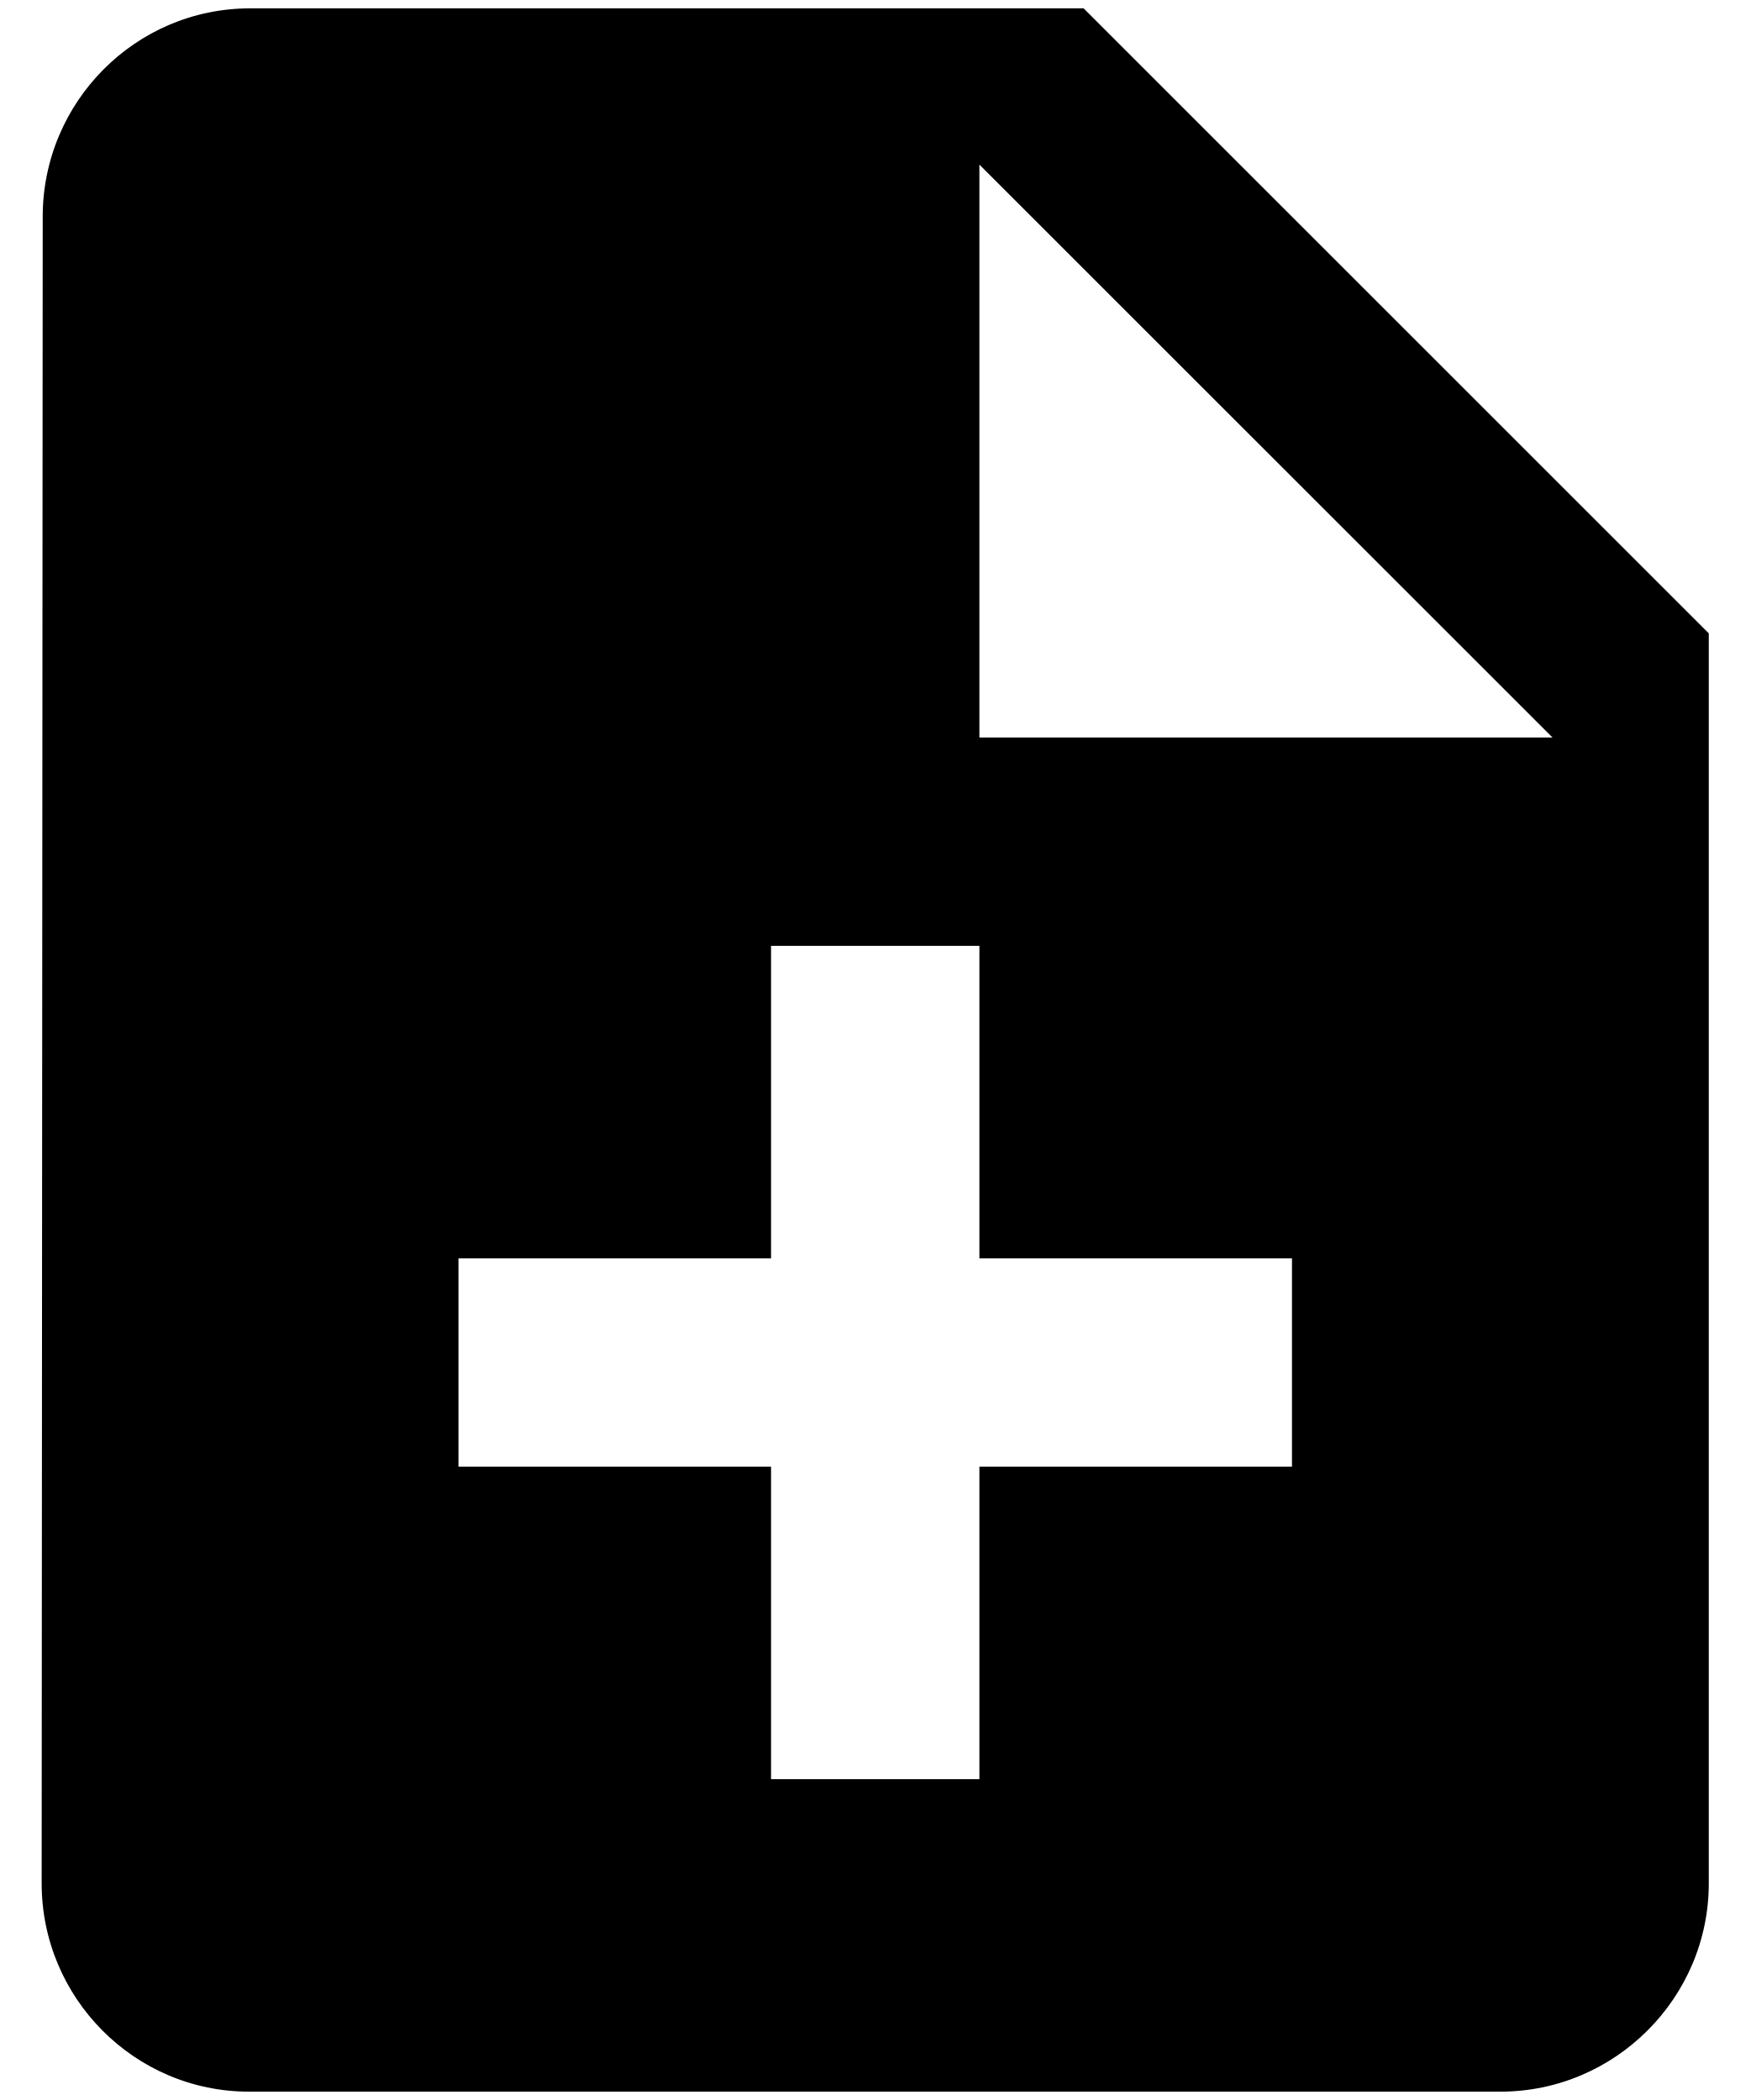
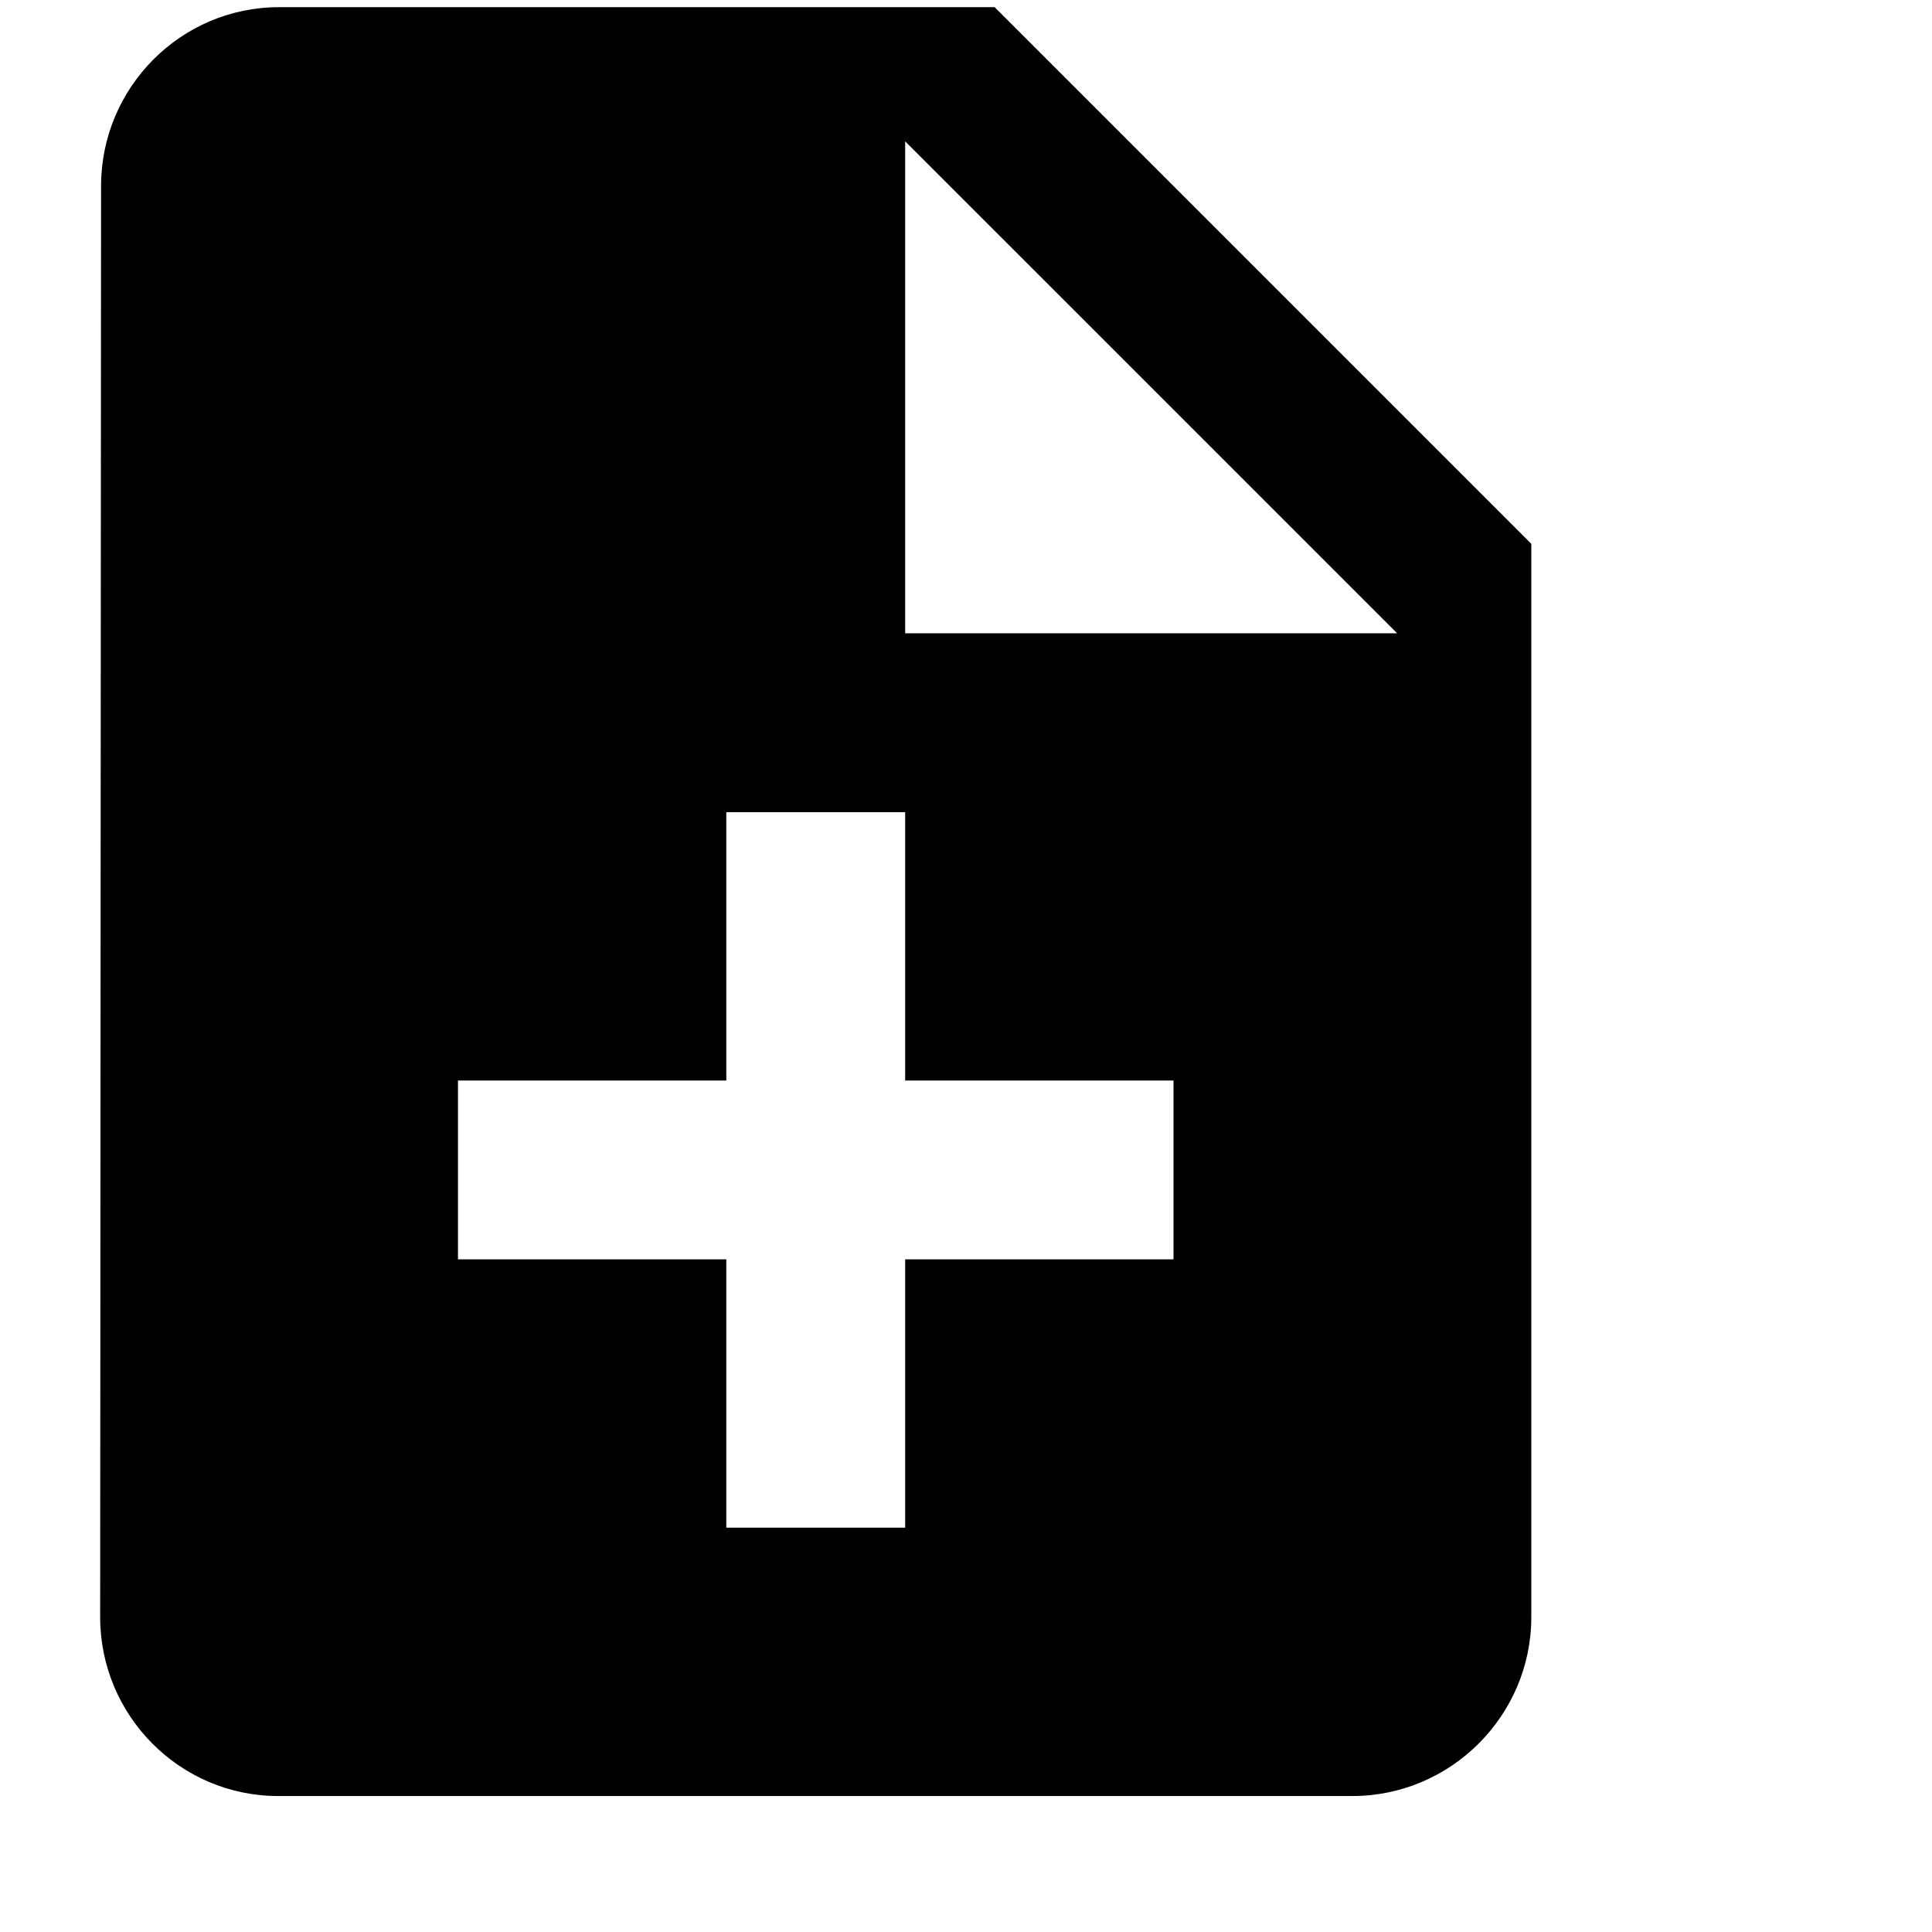
- <svg xmlns="http://www.w3.org/2000/svg" width="35" height="42" viewBox="0 0 35 42" fill="none">
+ <svg xmlns="http://www.w3.org/2000/svg" width="24" height="24" viewBox="0 0 42 45" fill="none">
  <path d="M21.667 0.167H5C2.708 0.167 0.854 2.042 0.854 4.333L0.833 37.667C0.833 39.958 2.688 41.833 4.979 41.833H30C32.292 41.833 34.167 39.958 34.167 37.667V12.667L21.667 0.167ZM25.833 29.333H19.583V35.583H15.417V29.333H9.167V25.167H15.417V18.917H19.583V25.167H25.833V29.333ZM19.583 14.75V3.292L31.042 14.75H19.583Z" fill="black" />
</svg>
